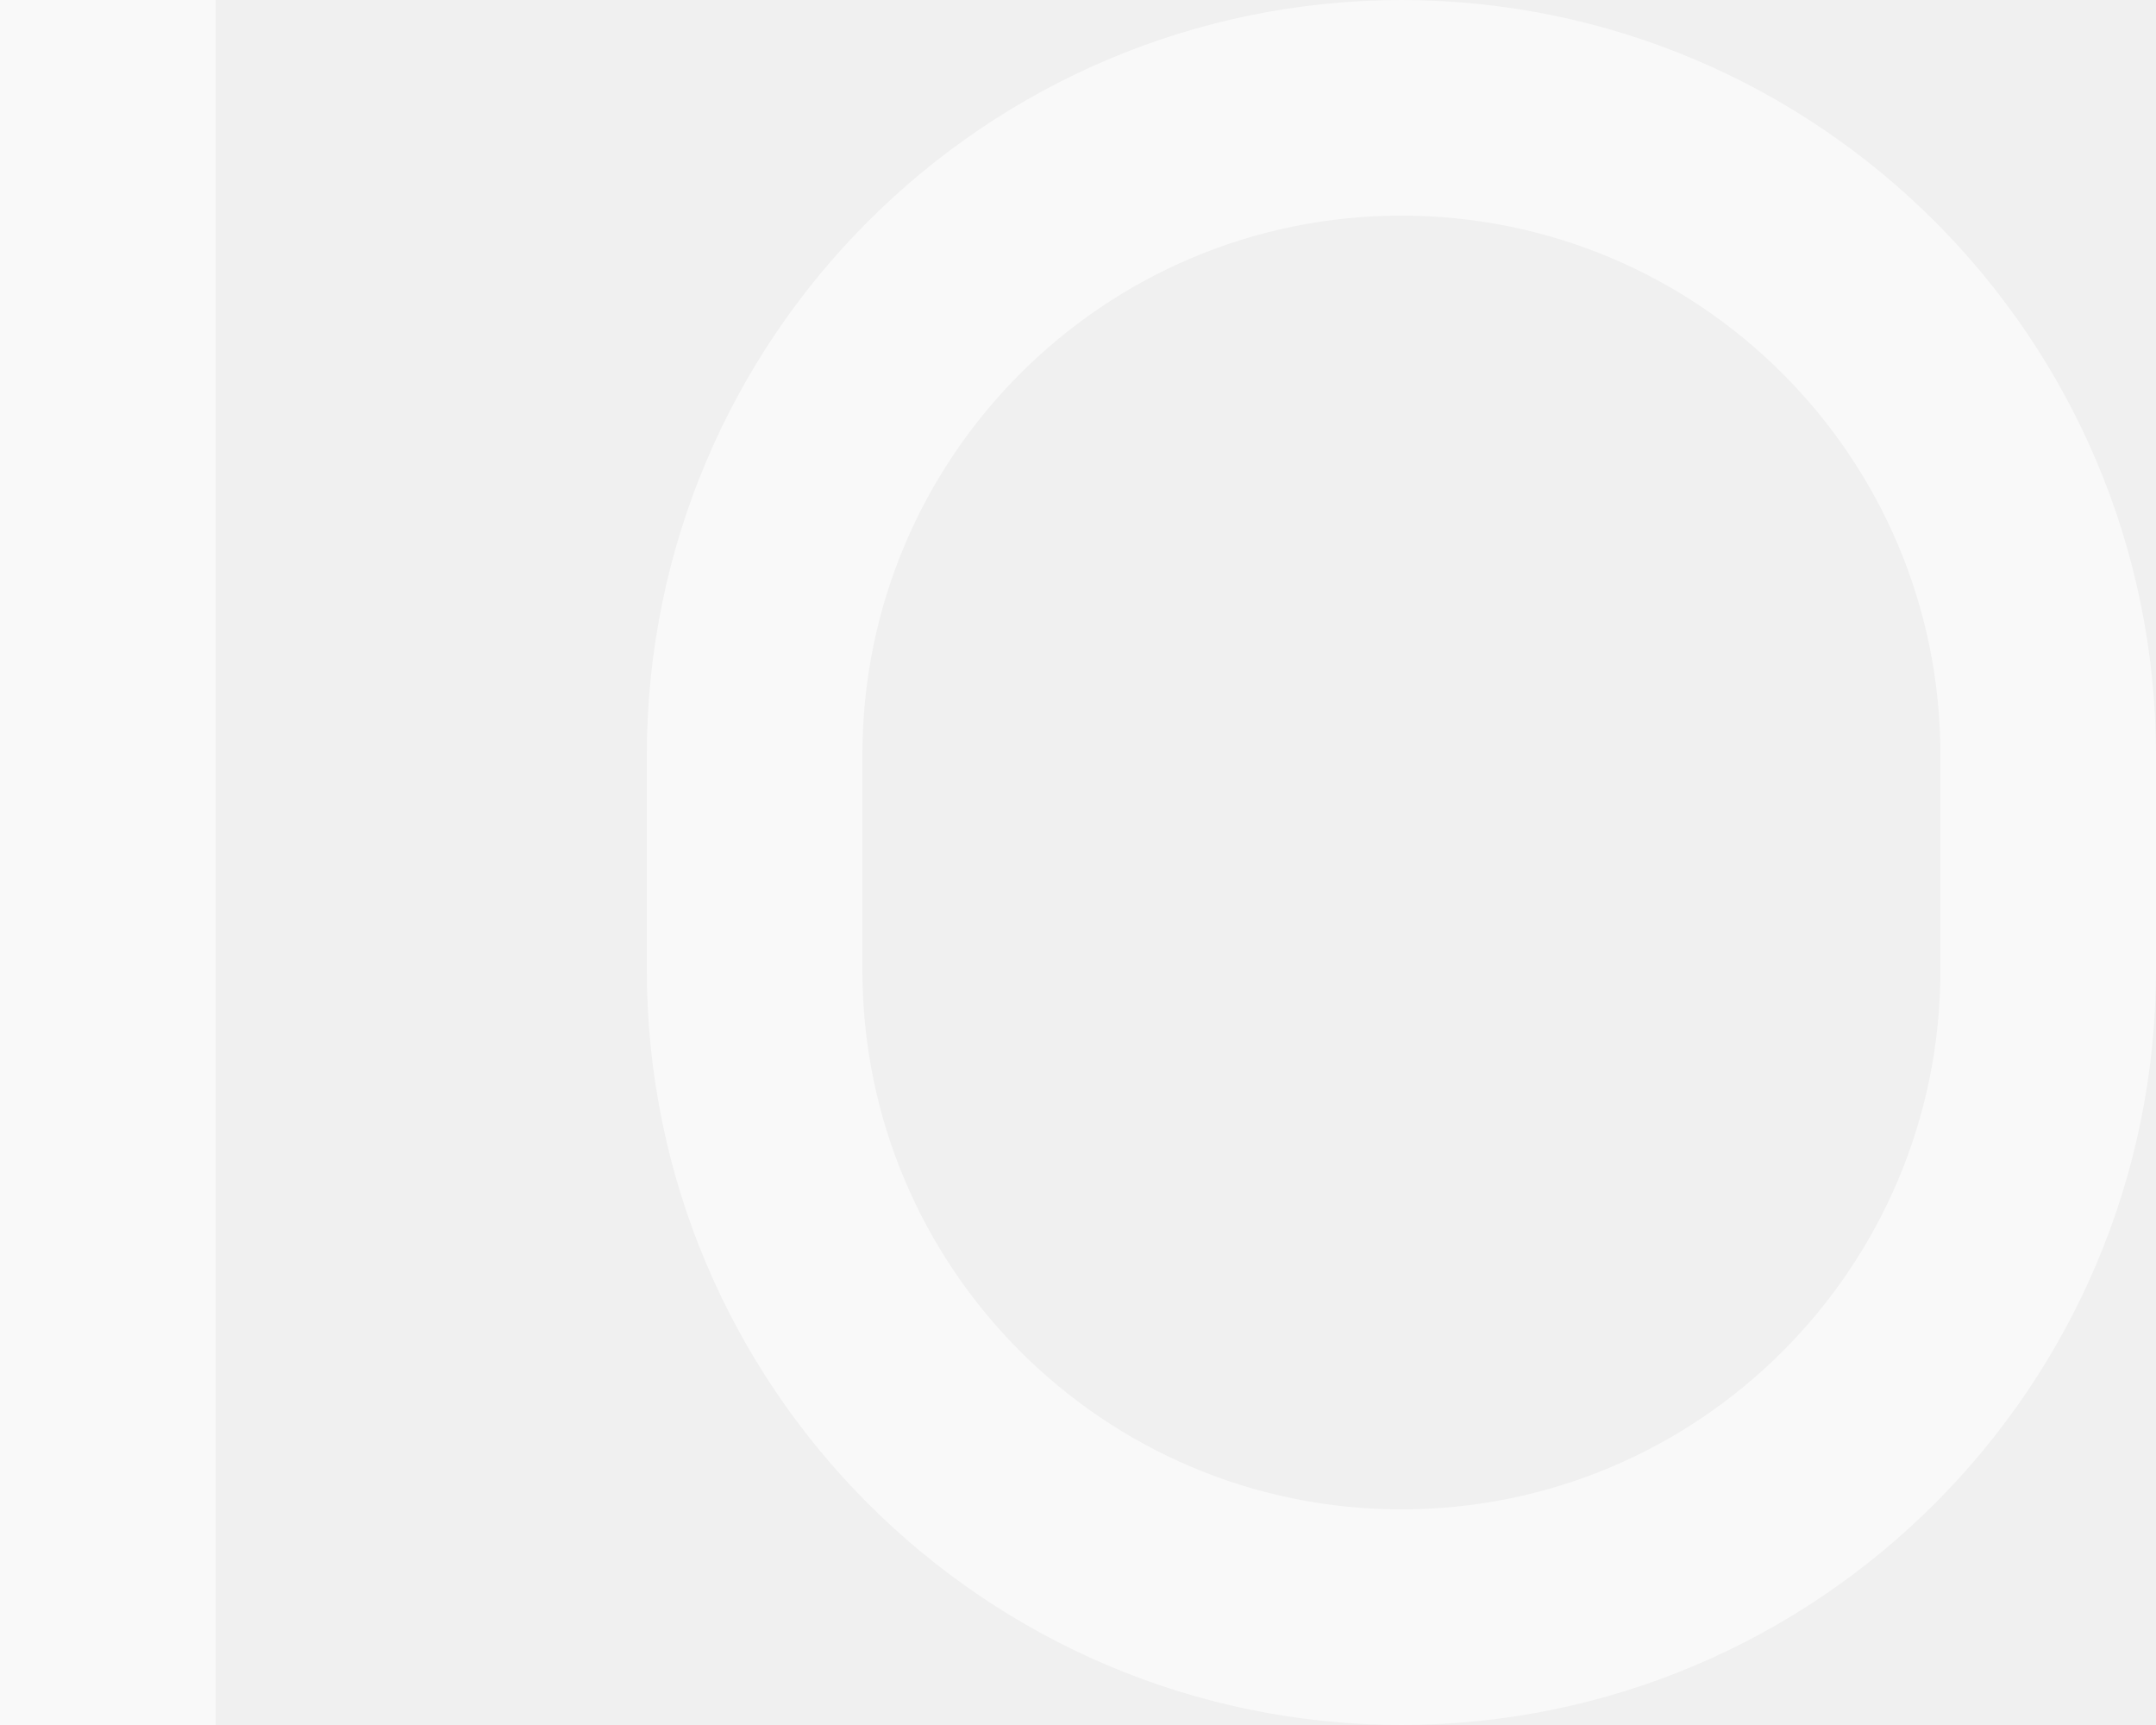
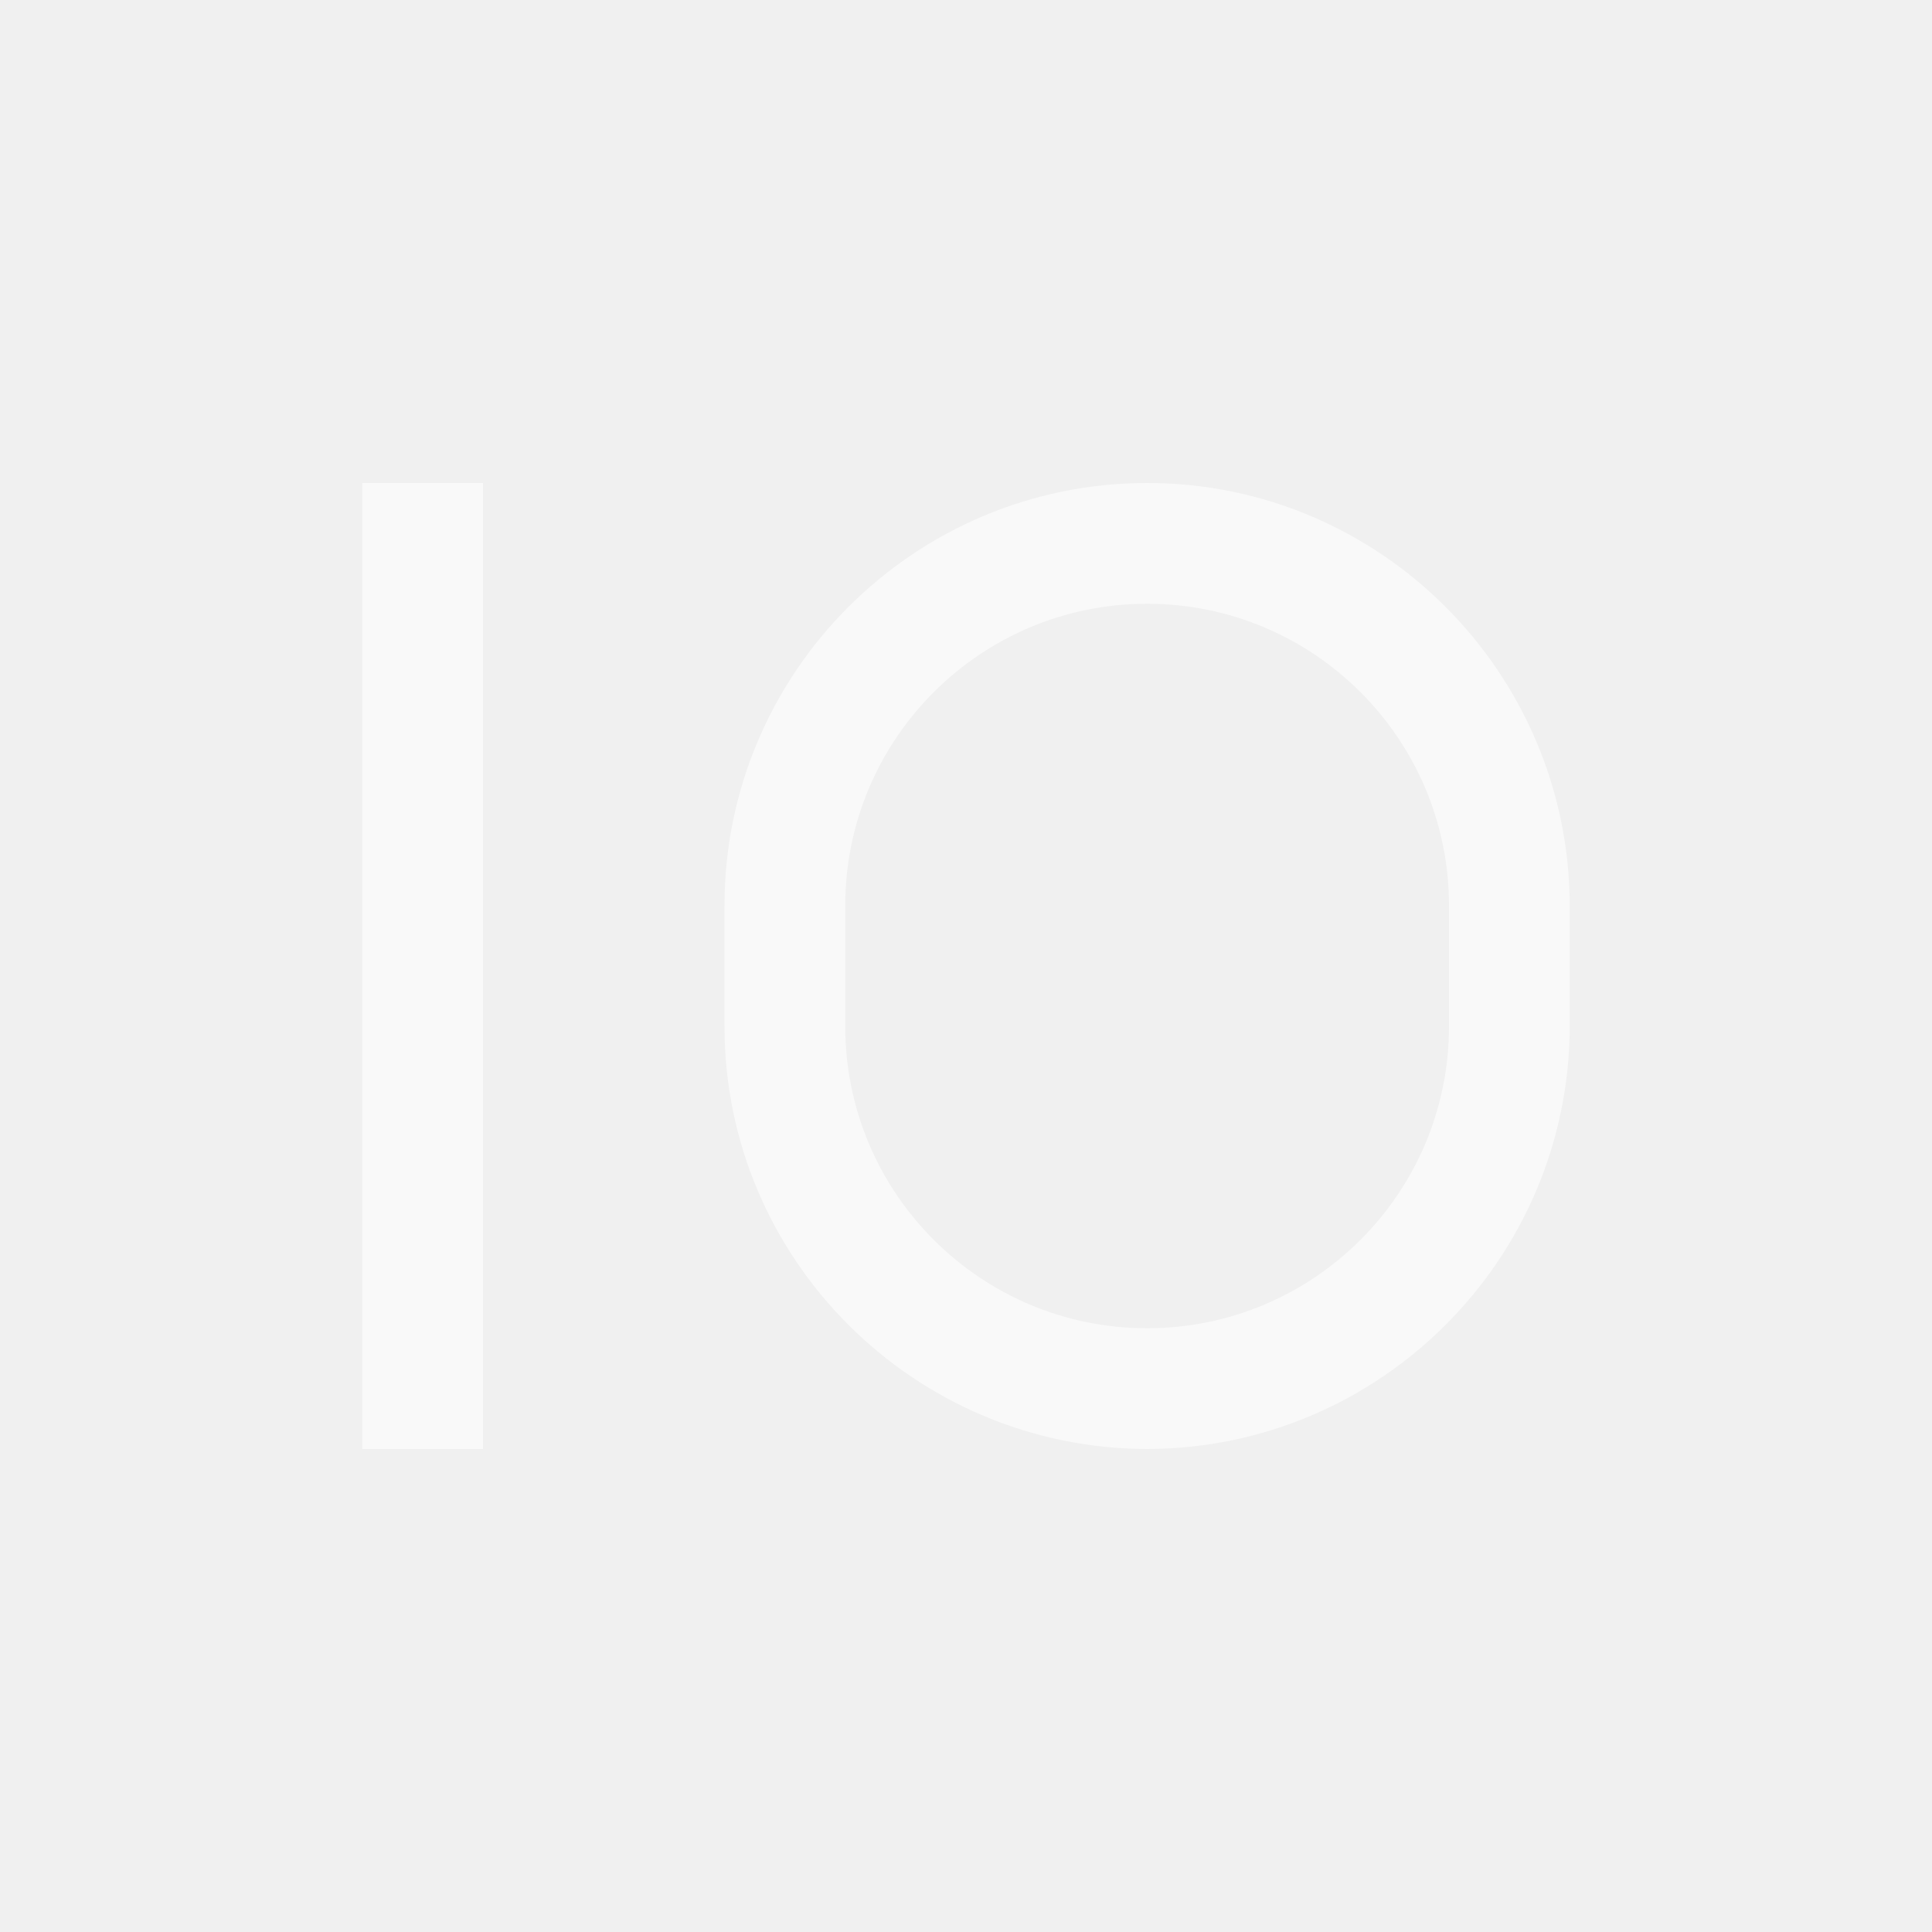
- <svg xmlns="http://www.w3.org/2000/svg" width="20px" height="16px" version="1.1" viewBox="0 0 20 16">
-   <g fill="#fff" fill-opacity=".6" fill-rule="evenodd">
-     <path d="m0 16h2v-16h-2v16zm13-16c-3.864 0.005-6.995 3.136-7 7v2c0.005 3.864 3.136 6.995 7 7 3.864-0.005 6.995-3.136 7-7v-2c-0.005-3.864-3.136-6.995-7-7v1.1369e-13zm5 9c0 2.761-2.239 5-5 5s-5-2.239-5-5v-2c0-2.761 2.239-5 5-5s5 2.239 5 5v2z" />
+ <svg xmlns="http://www.w3.org/2000/svg" width="32" height="32" version="1.1" viewBox="0 0 32 32">
+   <g fill="#fff" opacity=".6" transform="translate(6 8)">
+     <path d="m0 16h2v-16h-2zm13-16c-3.86 0-7 3.14-7 7v2c0 3.86 3.14 6.99 7 7 3.86-0.01 6.99-3.14 7-7v-2c-0.01-3.86-3.14-7-7-7zm5 9c0 2.76-2.24 5-5 5s-5-2.24-5-5v-2c0-2.76 2.24-5 5-5s5 2.24 5 5z" fill-rule="evenodd" />
  </g>
</svg>
